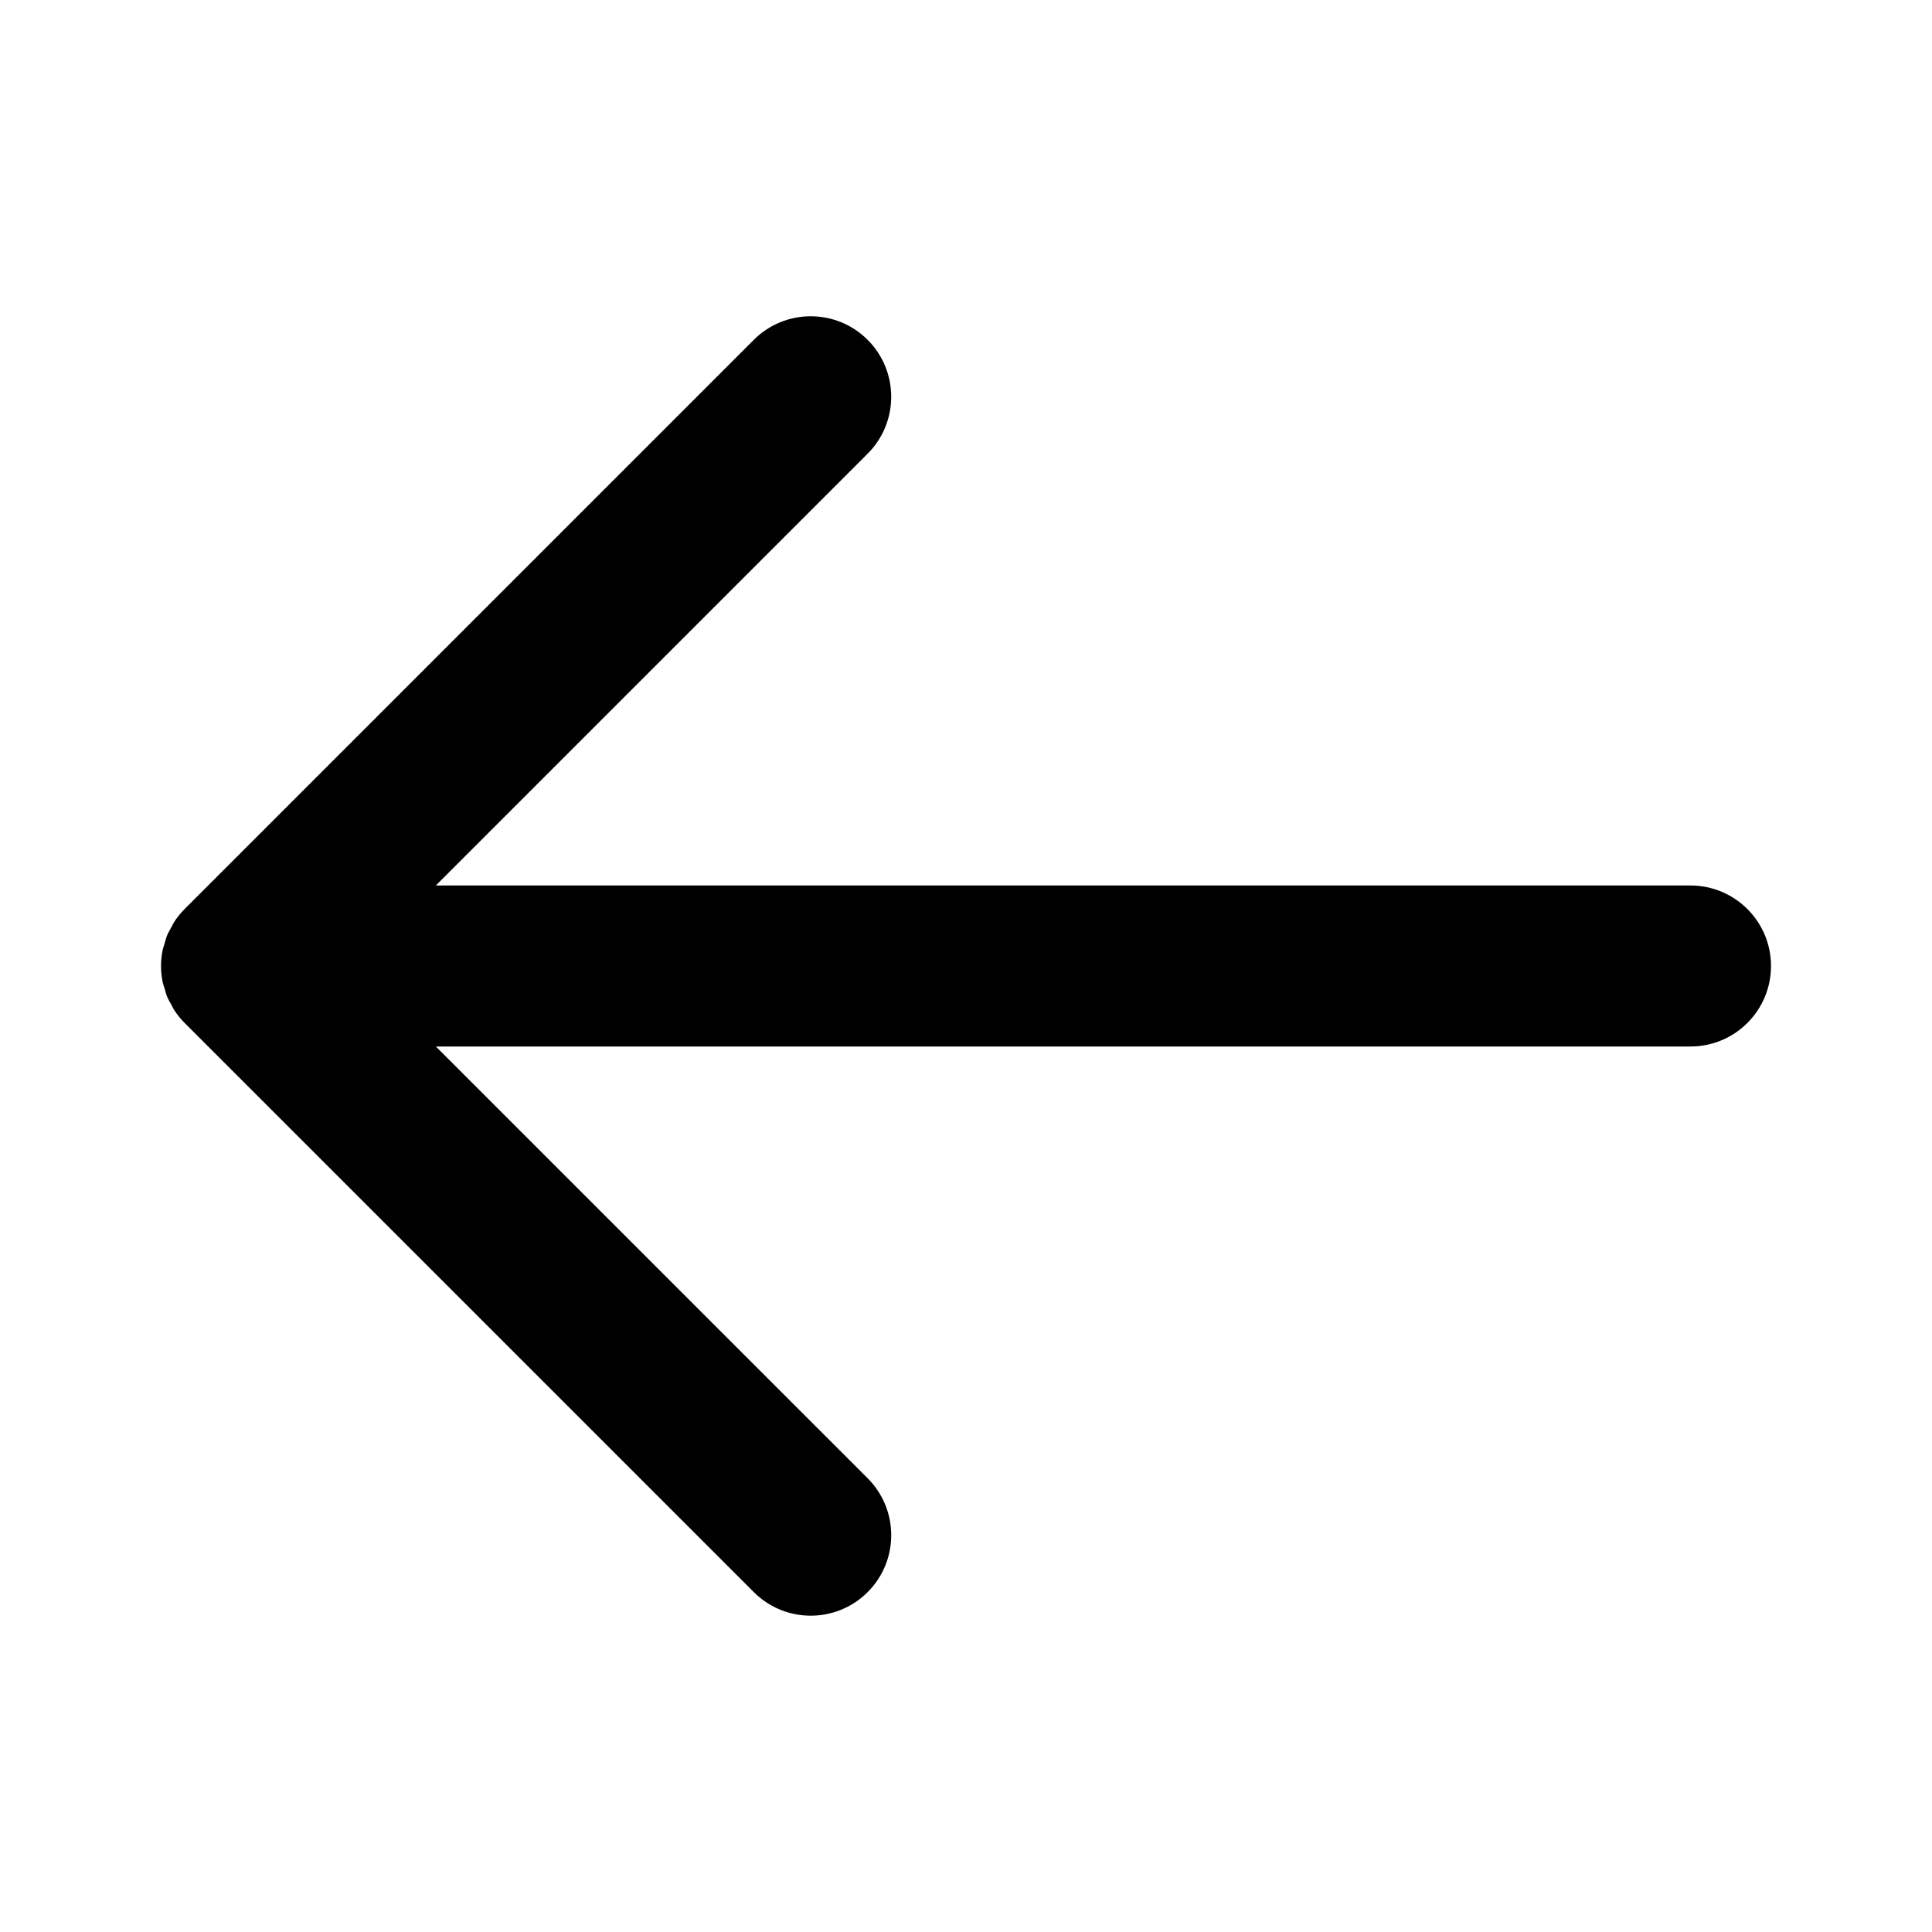
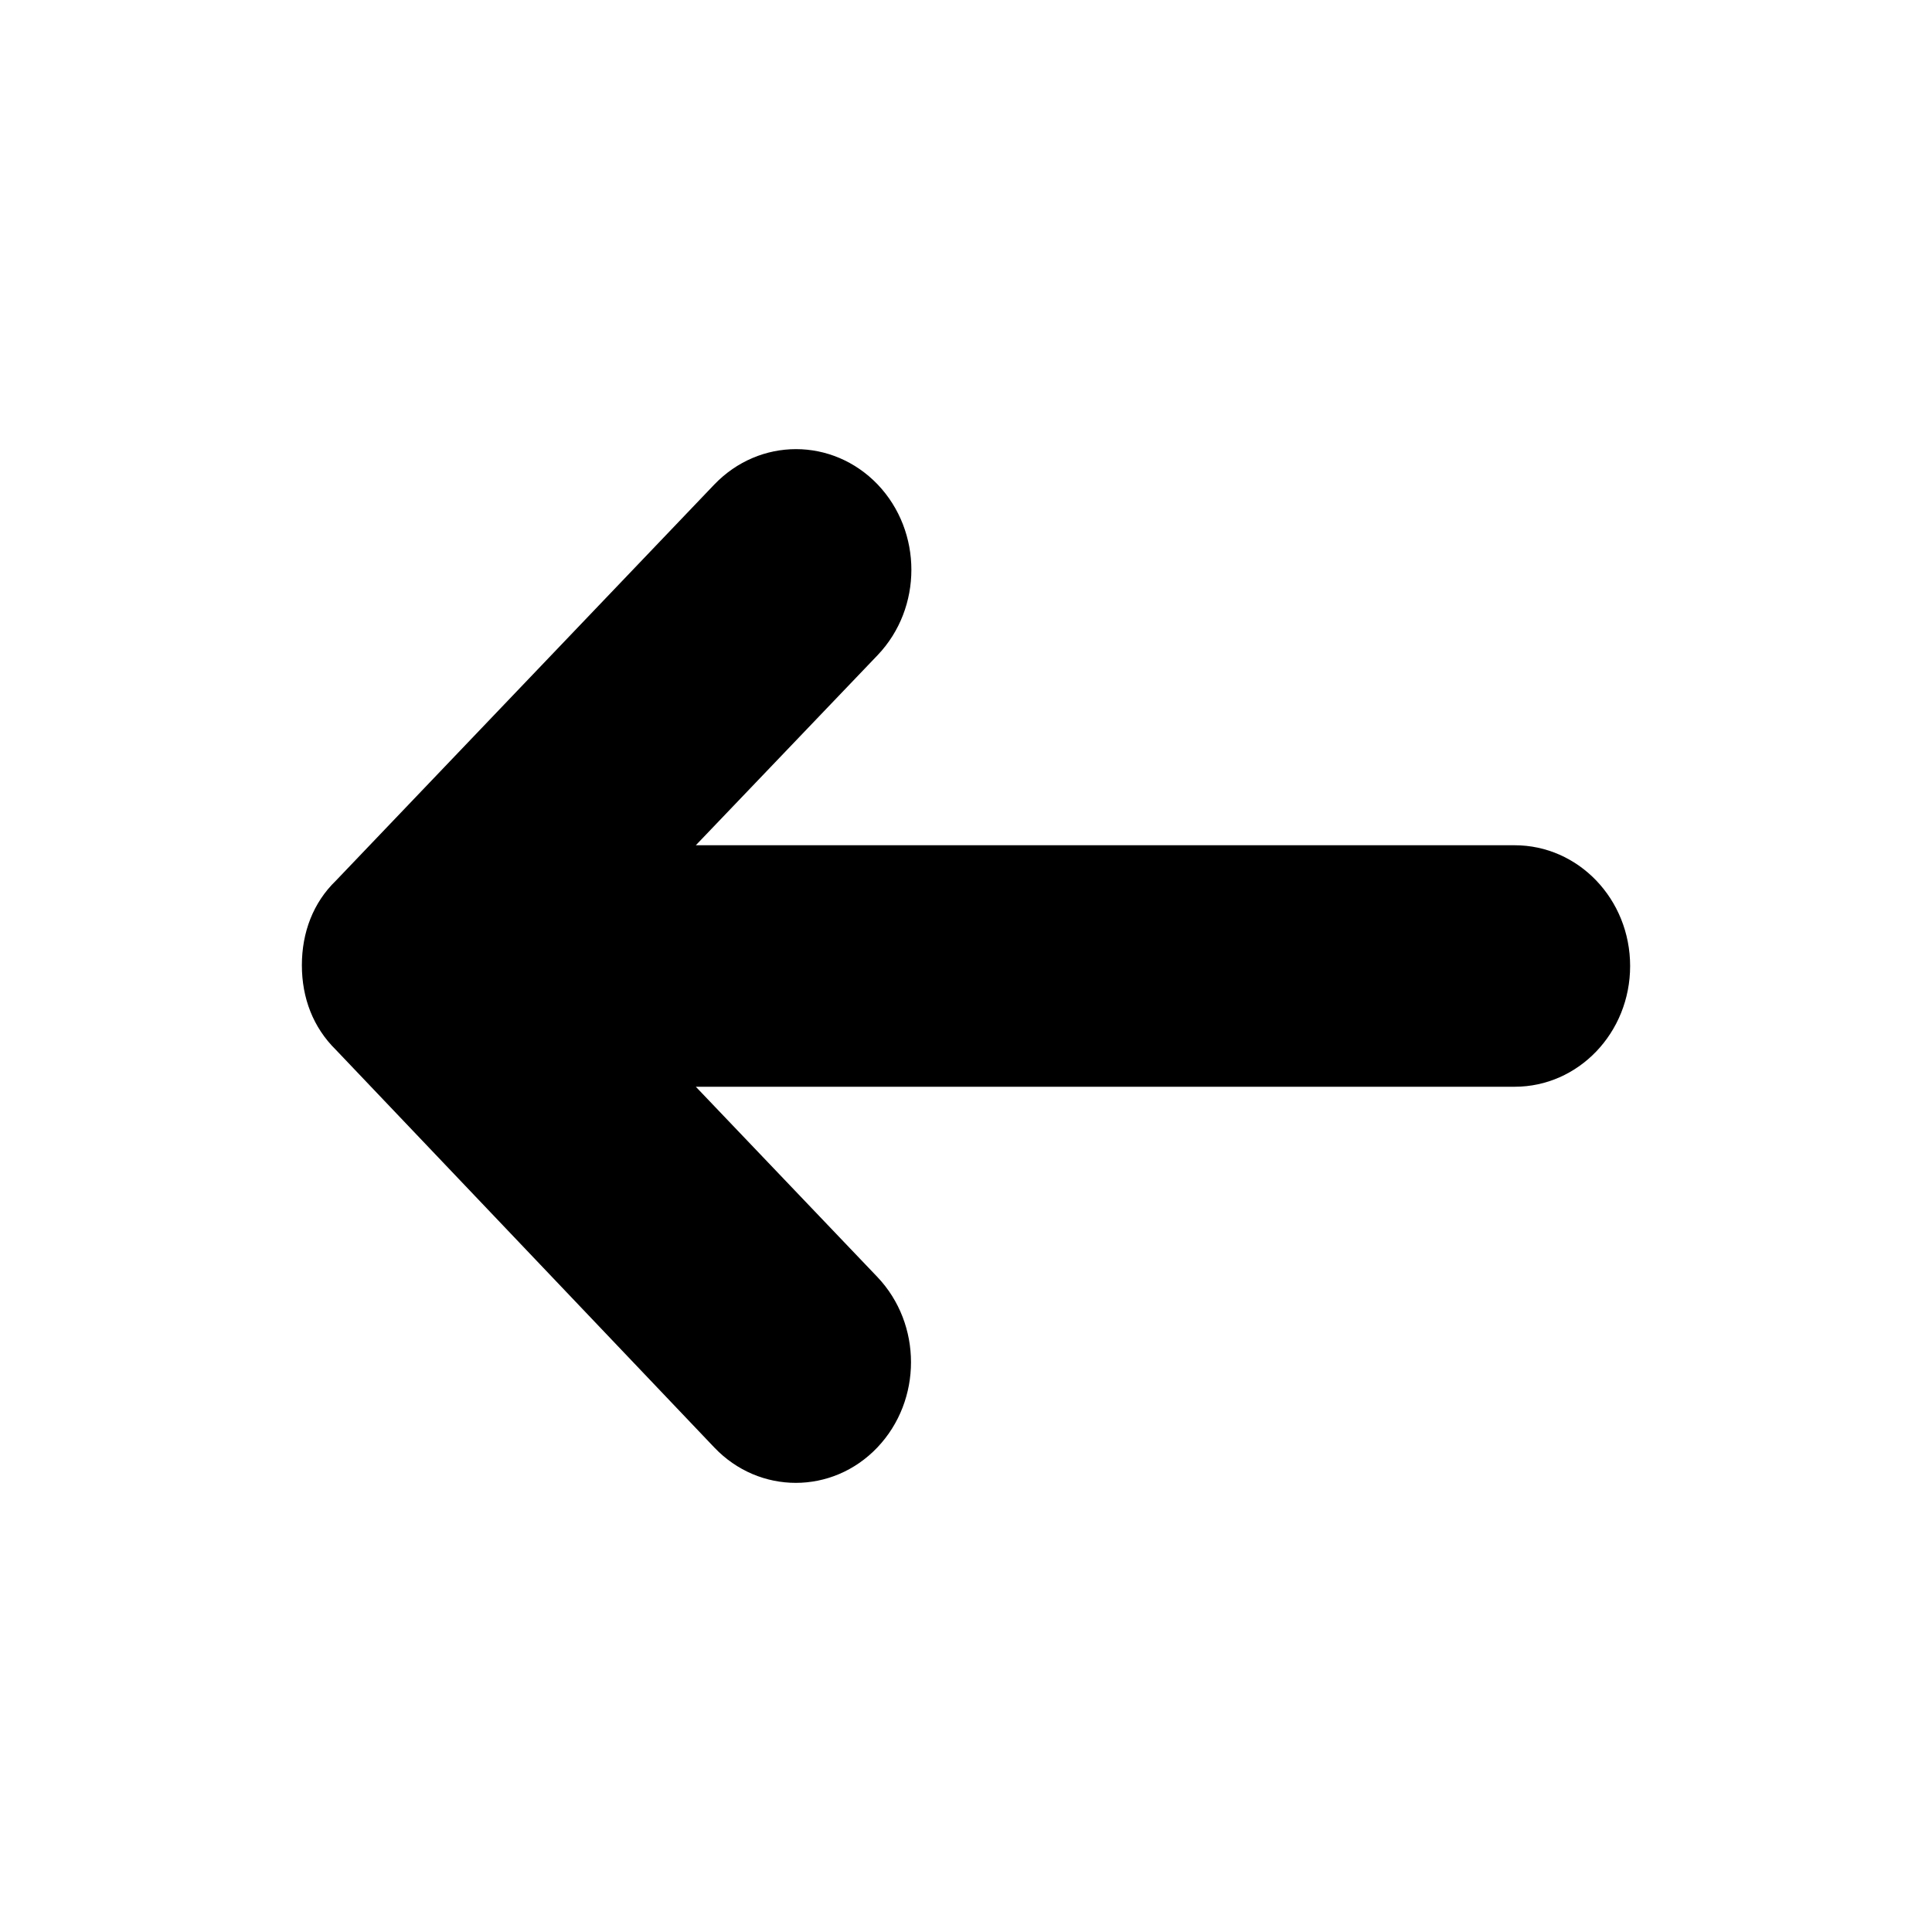
- <svg xmlns="http://www.w3.org/2000/svg" enable-background="new 0 0 96 96" height="96px" id="arrow_left" version="1.1" viewBox="0 0 96 96" width="96px" xml:space="preserve">
-   <path d="M84,44H21.656l21.456-21.456c1.562-1.562,1.562-4.095,0.001-5.657c-1.562-1.562-4.096-1.562-5.658,0L9.172,45.171l0,0  c-0.186,0.186-0.352,0.391-0.498,0.61c-0.067,0.101-0.114,0.21-0.171,0.315c-0.067,0.124-0.142,0.242-0.196,0.373  c-0.056,0.135-0.088,0.276-0.129,0.416c-0.032,0.111-0.075,0.217-0.098,0.331C8.028,47.475,8,47.737,8,48l0,0  c0,0.003,0.001,0.005,0.001,0.008c0,0.259,0.027,0.519,0.078,0.774c0.024,0.121,0.069,0.232,0.104,0.349  c0.039,0.133,0.07,0.268,0.123,0.397c0.058,0.139,0.136,0.265,0.208,0.396c0.054,0.098,0.096,0.198,0.159,0.292  c0.147,0.221,0.314,0.427,0.501,0.614l28.282,28.281c1.562,1.562,4.095,1.562,5.657,0.001c1.562-1.562,1.562-4.096,0-5.658  L21.657,52H84c2.209,0,4-1.791,4-4S86.209,44,84,44z" />
+ <svg xmlns="http://www.w3.org/2000/svg" height="512px" id="Layer_1" style="enable-background:new 0 0 512 512;" version="1.1" viewBox="0 0 512 512" width="512px" xml:space="preserve">
+   <path d="M189.3,128.4L89,233.4c-6,5.8-9,13.7-9,22.4c0,8.7,3,16.5,9,22.4l100.3,105.4c11.9,12.5,31.3,12.5,43.2,0  c11.9-12.5,11.9-32.7,0-45.2L184.4,288h217c16.9,0,30.6-14.3,30.6-32c0-17.7-13.7-32-30.6-32h-217l48.2-50.4  c11.9-12.5,11.9-32.7,0-45.2C220.6,115.9,201.3,115.9,189.3,128.4z" />
</svg>
